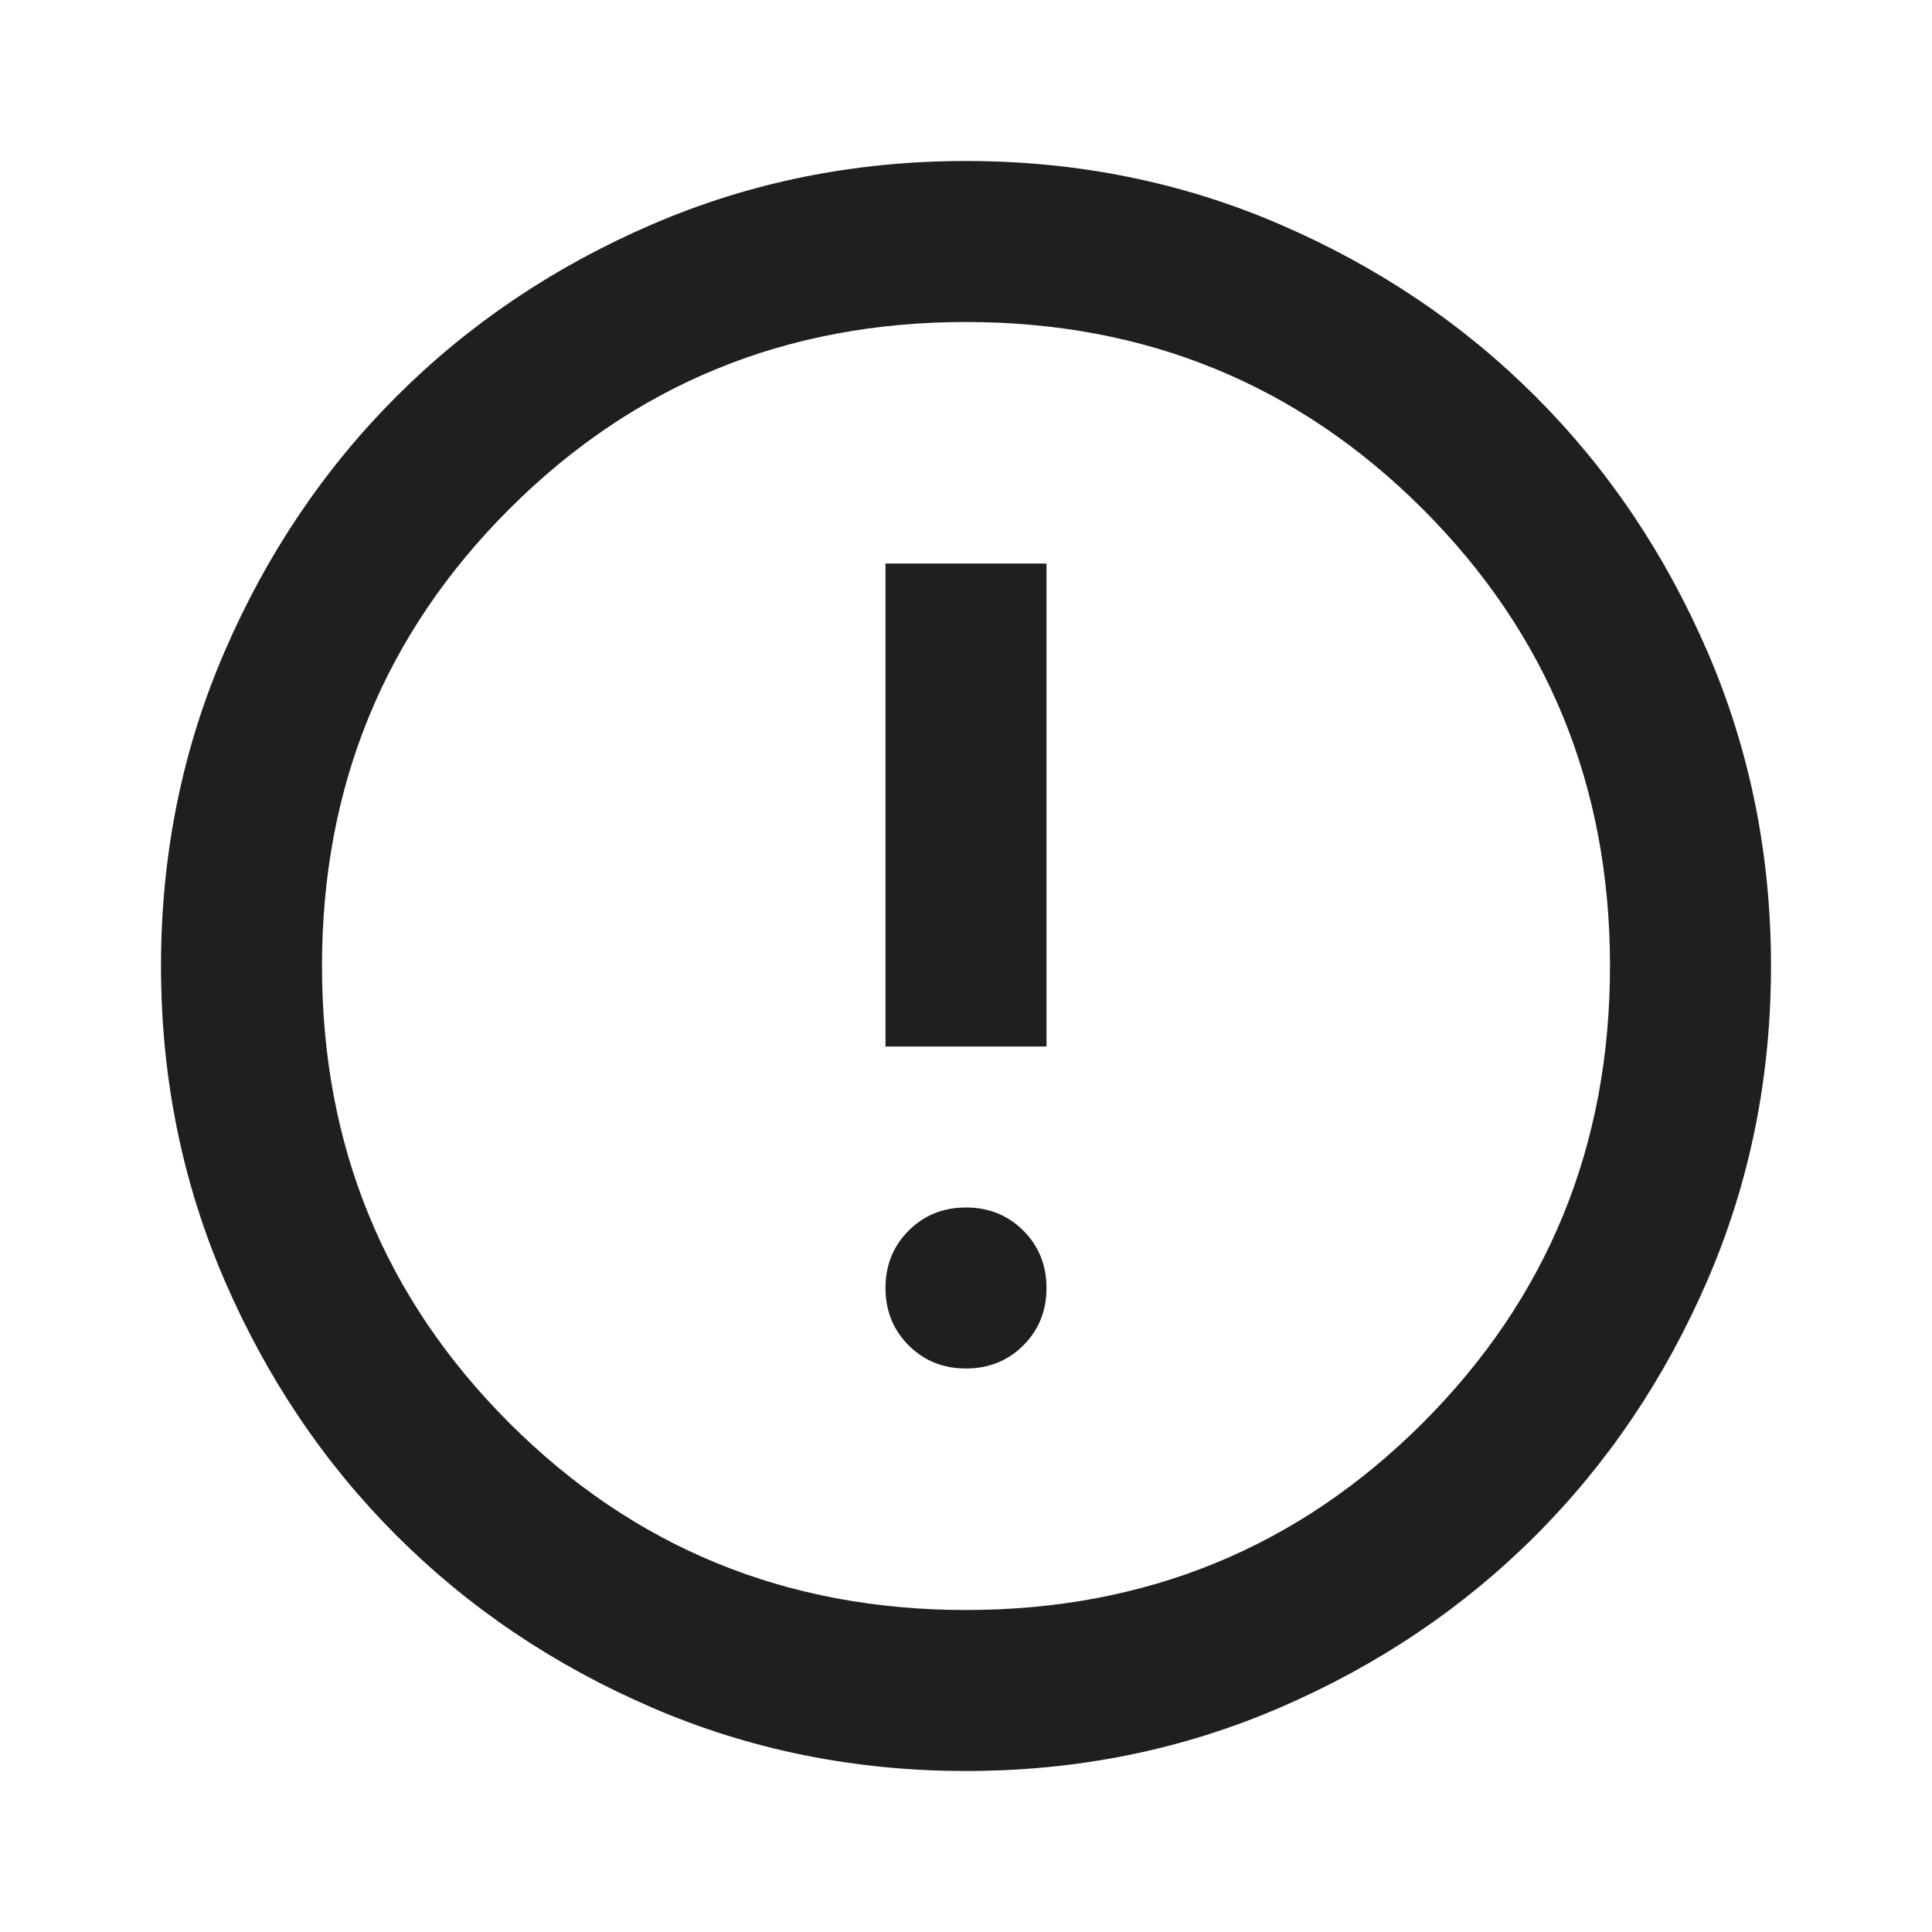
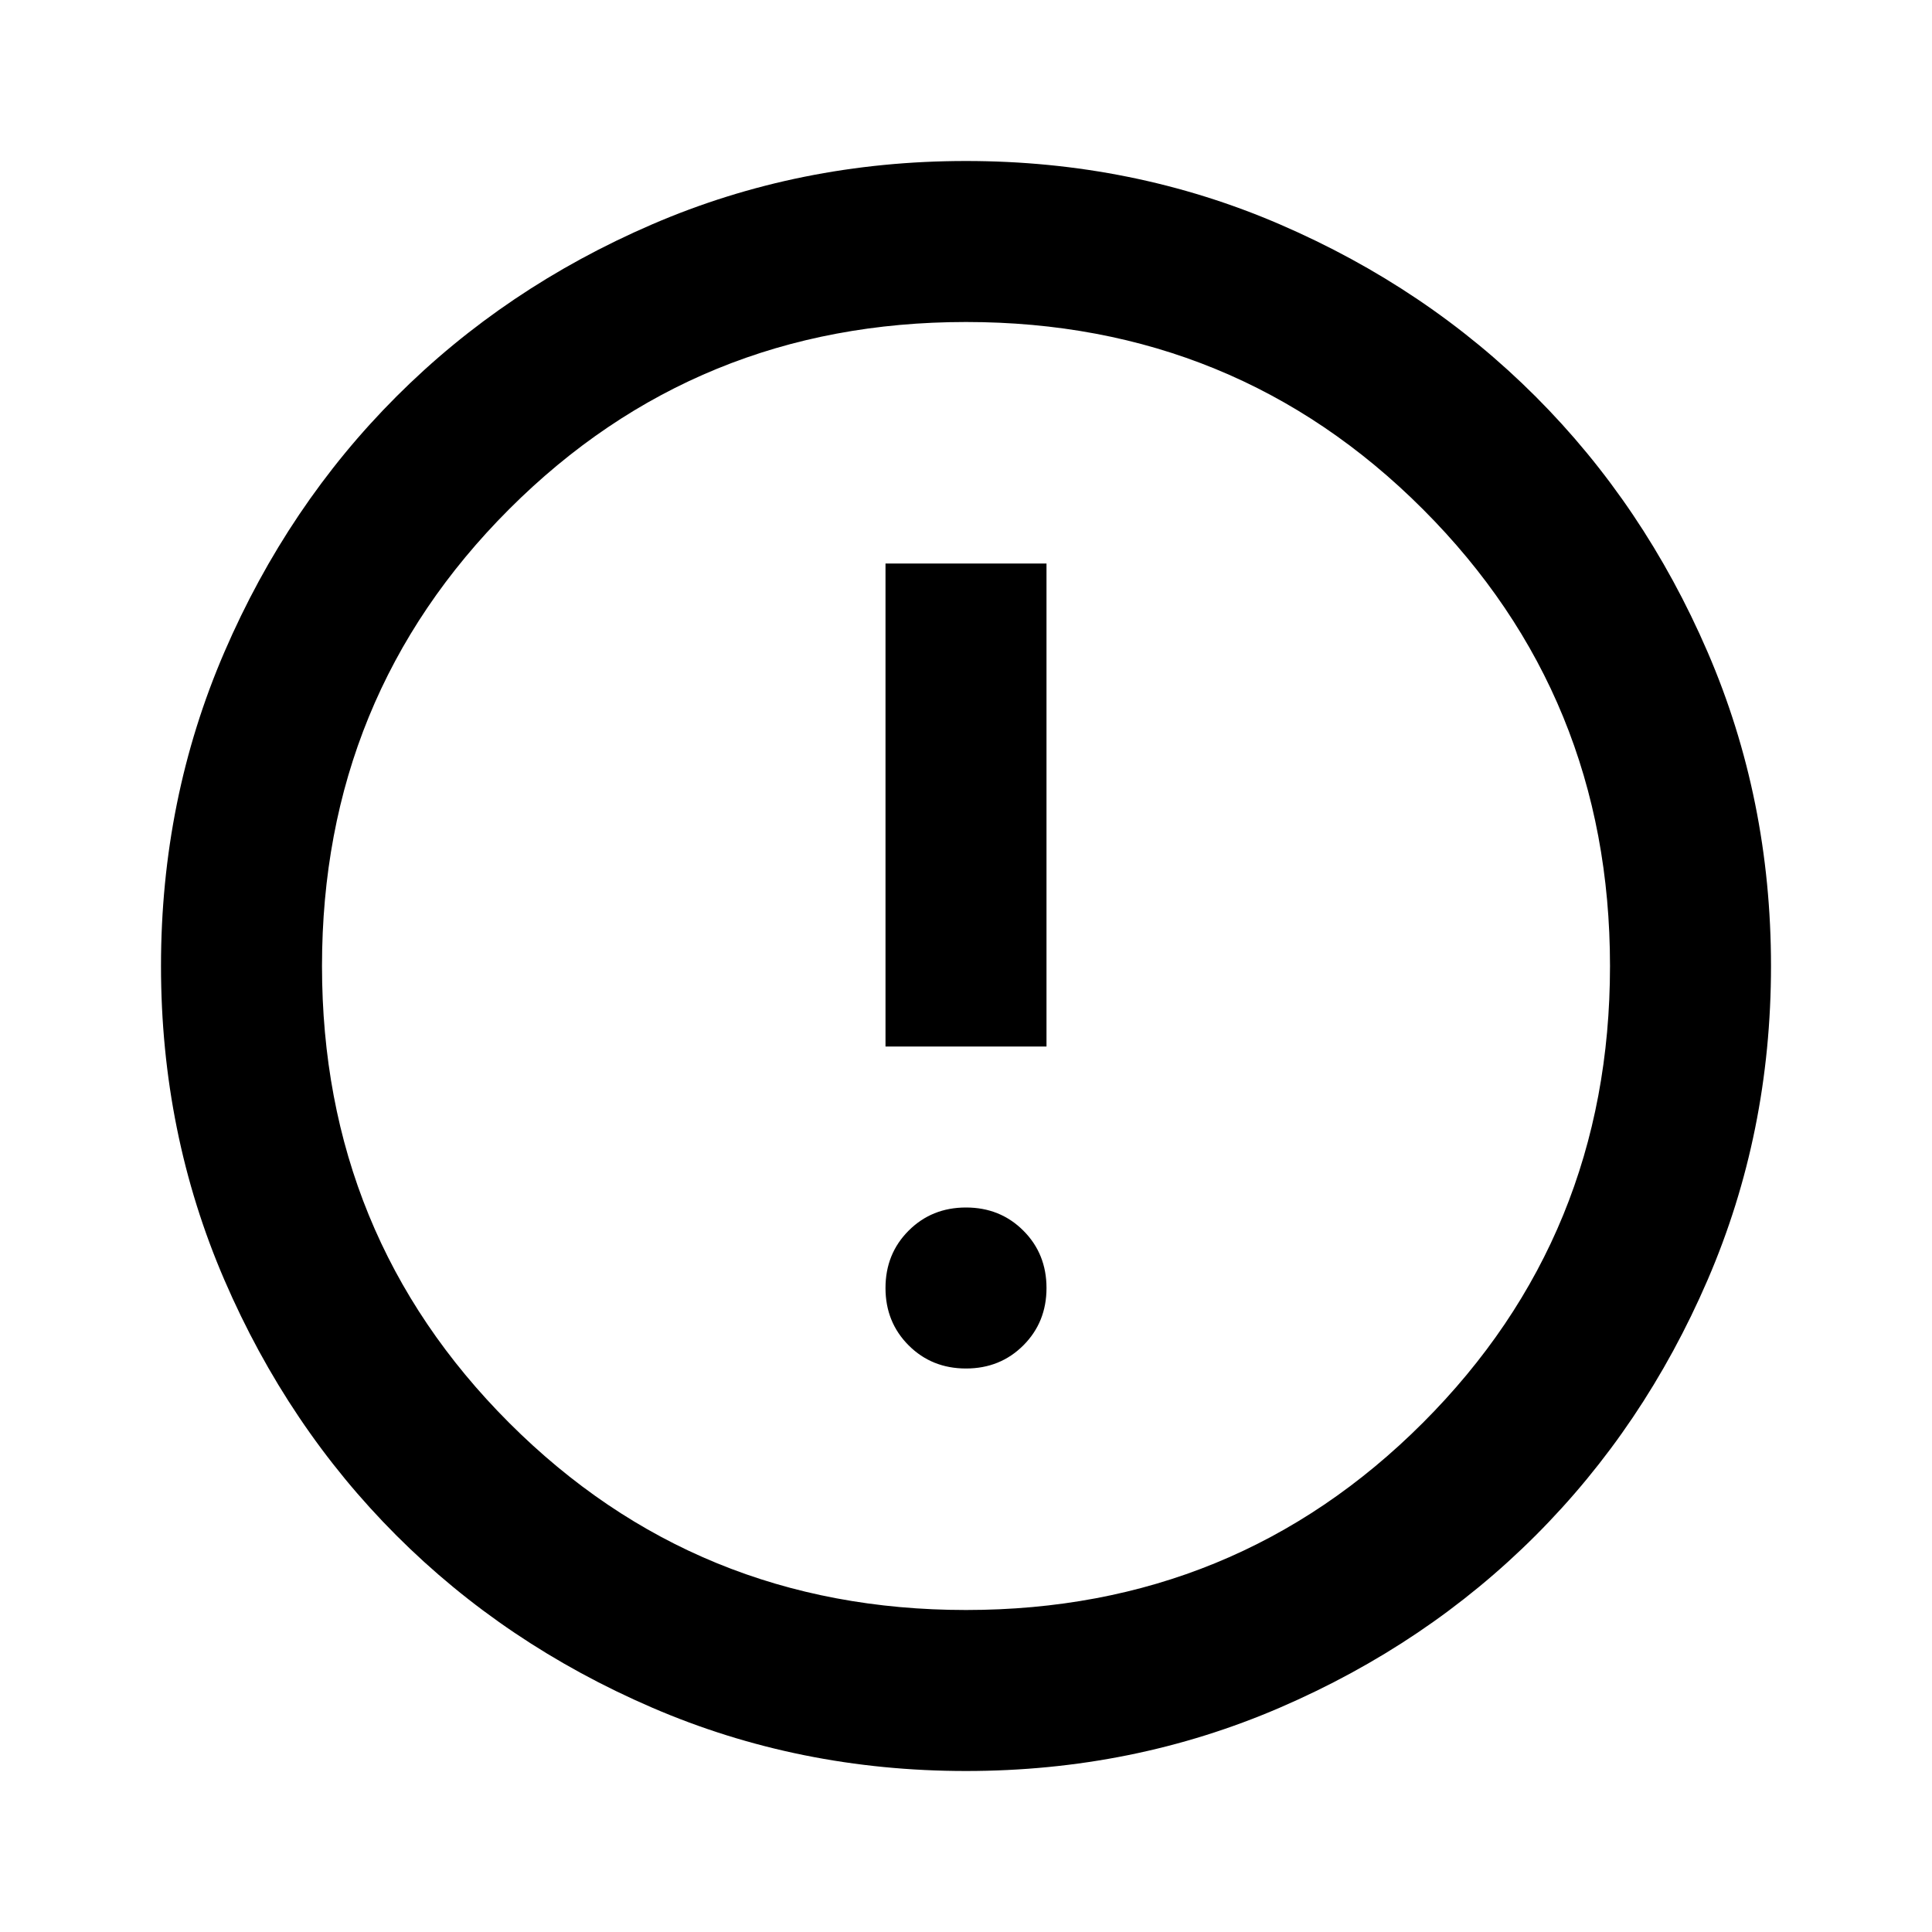
- <svg xmlns="http://www.w3.org/2000/svg" height="24px" viewBox="0 -960 960 960" width="24px" fill="#1f1f1f">
+ <svg xmlns="http://www.w3.org/2000/svg" height="24px" viewBox="0 -960 960 960" width="24px">
  <path d="M480-280q17 0 28.5-11.5T520-320q0-17-11.5-28.5T480-360q-17 0-28.5 11.5T440-320q0 17 11.5 28.5T480-280Zm-40-160h80v-240h-80v240Zm40 360q-83 0-156-31.5T197-197q-54-54-85.5-127T80-480q0-83 31.5-156T197-763q54-54 127-85.5T480-880q83 0 156 31.5T763-763q54 54 85.5 127T880-480q0 83-31.5 156T763-197q-54 54-127 85.5T480-80Zm0-80q134 0 227-93t93-227q0-134-93-227t-227-93q-134 0-227 93t-93 227q0 134 93 227t227 93Zm0-320Z" />
</svg>
